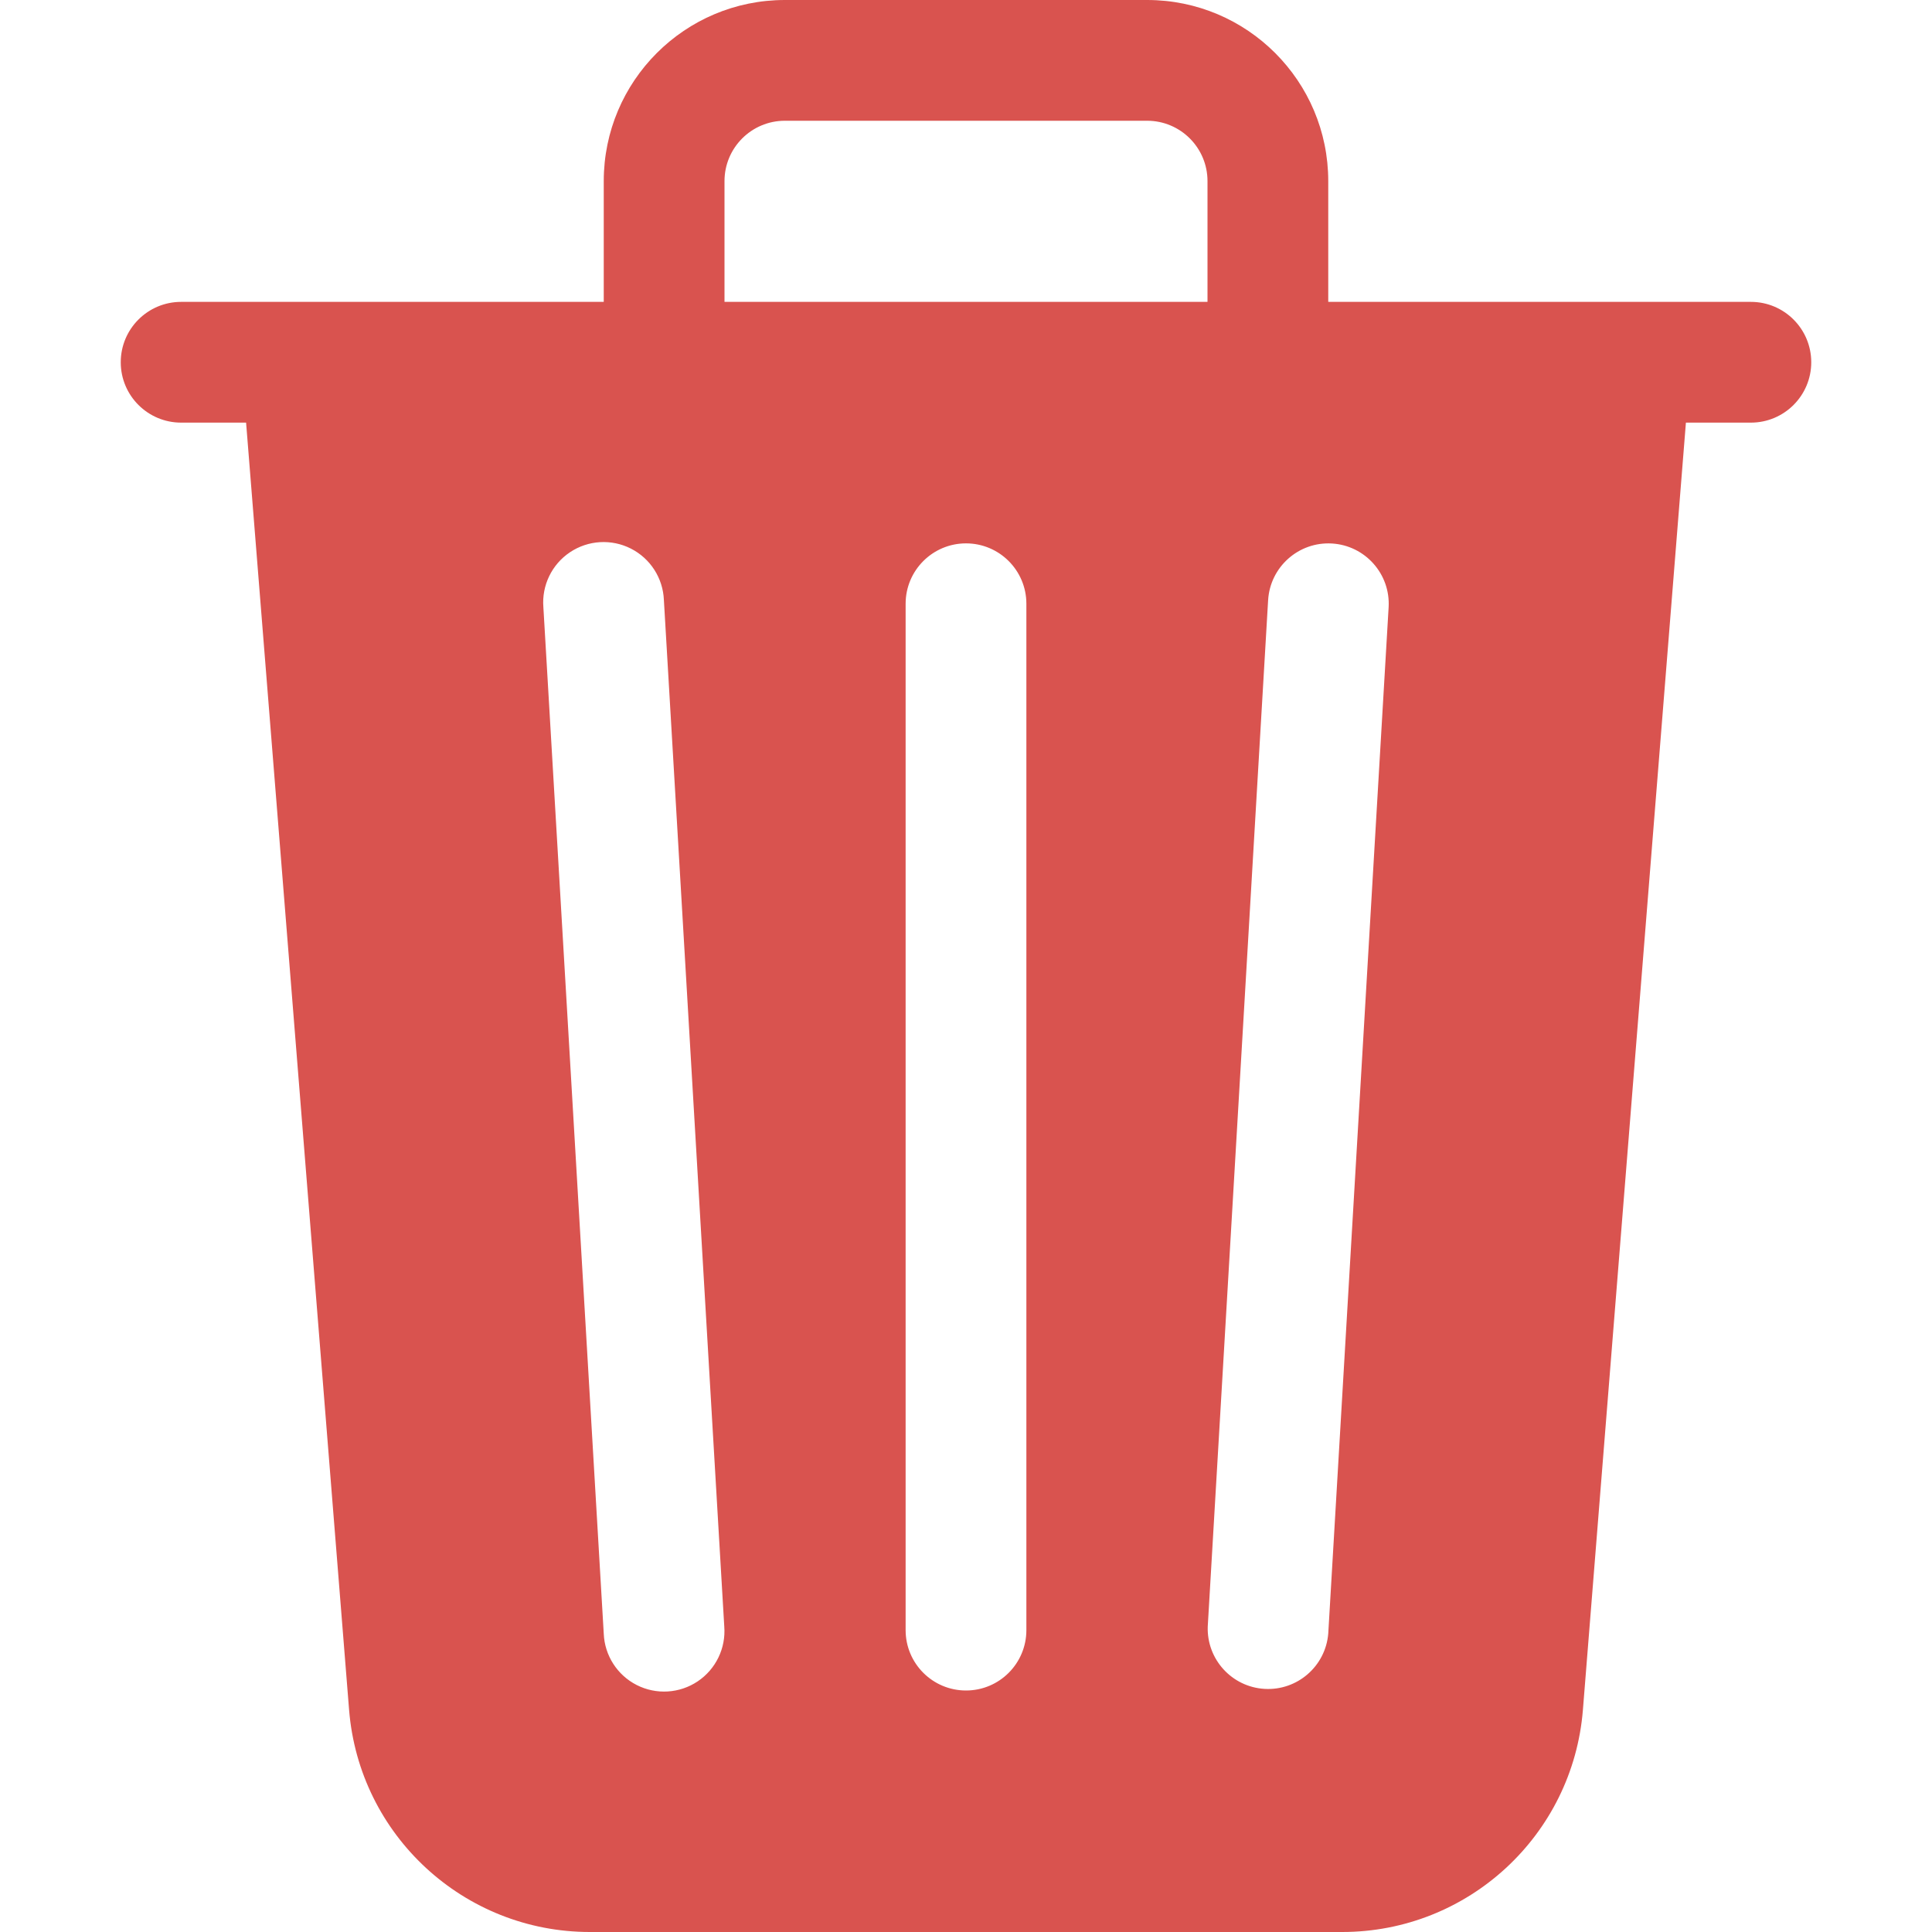
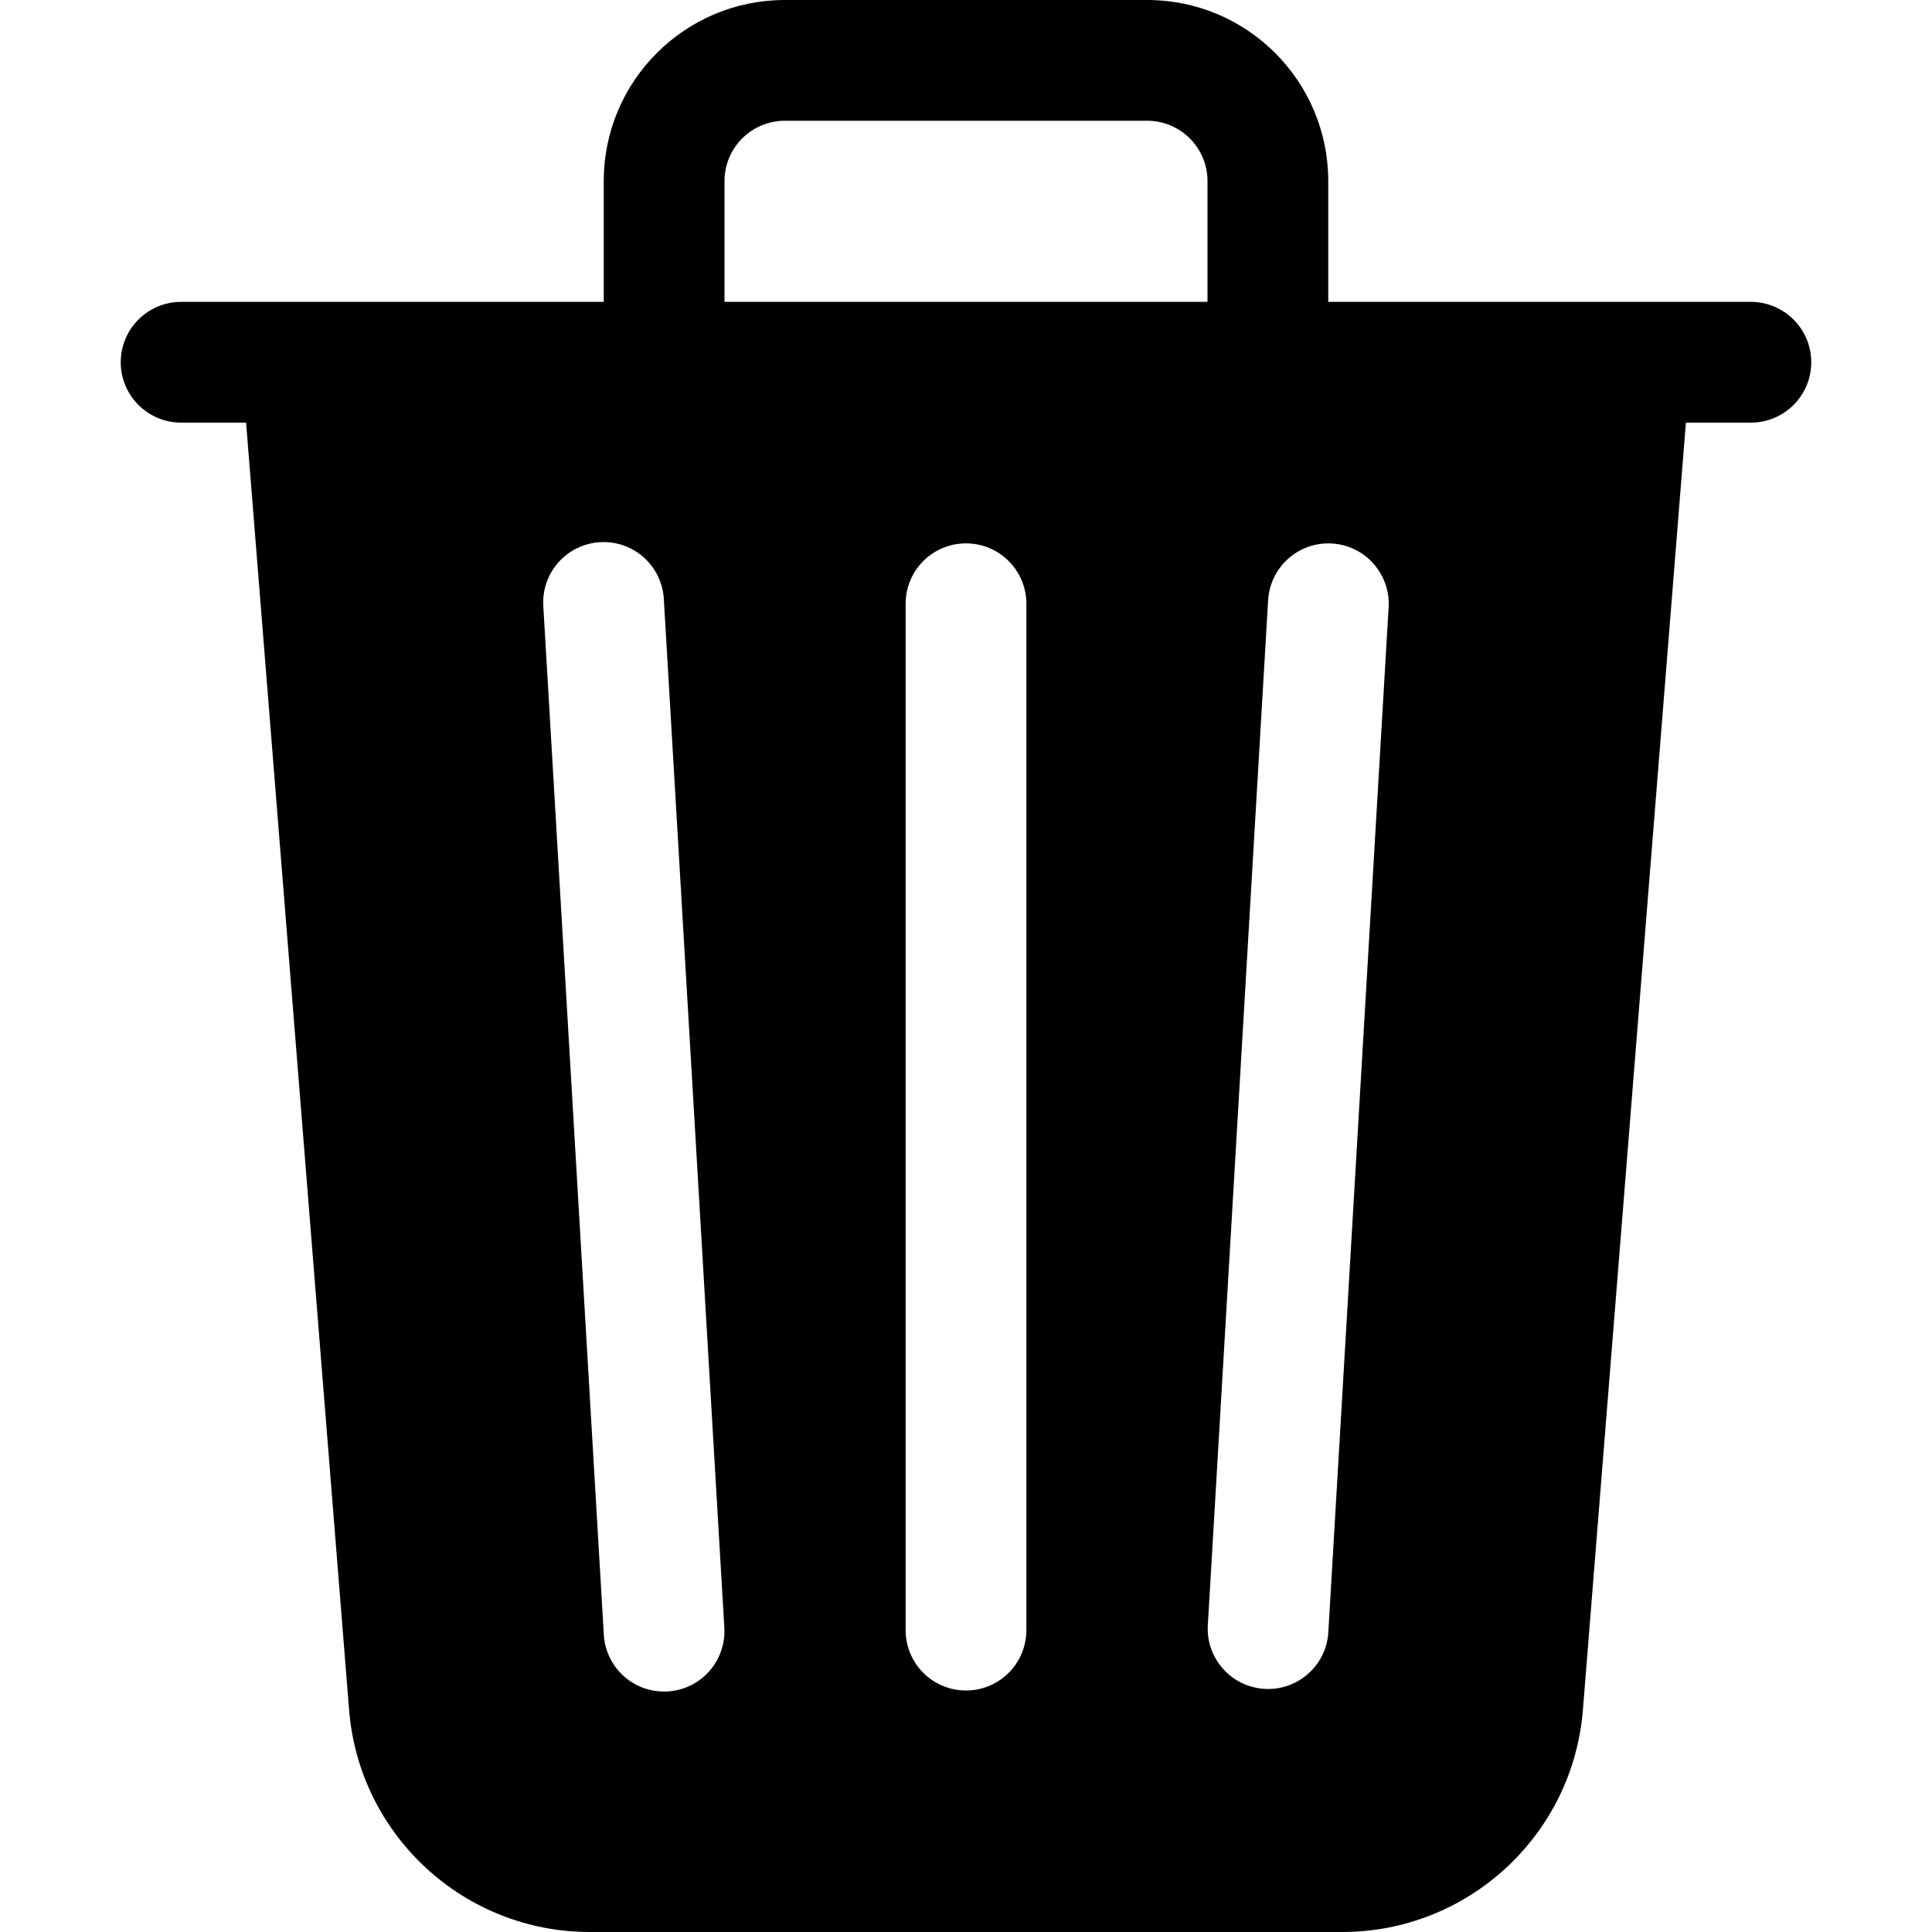
- <svg xmlns="http://www.w3.org/2000/svg" width="16" height="16" fill="#d9534f" class="bi bi-trash3-fill" viewBox="0 0 16 16">
+ <svg xmlns="http://www.w3.org/2000/svg" width="16" height="16" fill="#000" class="bi bi-trash3-fill" viewBox="0 0 16 16">
  <path d="M11 1.5v1h3.5a.5.5 0 0 1 0 1h-.538l-.853 10.66A2 2 0 0 1 11.115 16h-6.23a2 2 0 0 1-1.994-1.84L2.038 3.5H1.5a.5.5 0 0 1 0-1H5v-1A1.5 1.5 0 0 1 6.5 0h3A1.5 1.5 0 0 1 11 1.5m-5 0v1h4v-1a.5.5 0 0 0-.5-.5h-3a.5.5 0 0 0-.5.5M4.5 5.029l.5 8.5a.5.5 0 1 0 .998-.06l-.5-8.5a.5.5 0 1 0-.998.06m6.53-.528a.5.5 0 0 0-.528.47l-.5 8.5a.5.5 0 0 0 .998.058l.5-8.5a.5.5 0 0 0-.47-.528M8 4.5a.5.5 0 0 0-.5.5v8.5a.5.5 0 0 0 1 0V5a.5.5 0 0 0-.5-.5" />
</svg>
